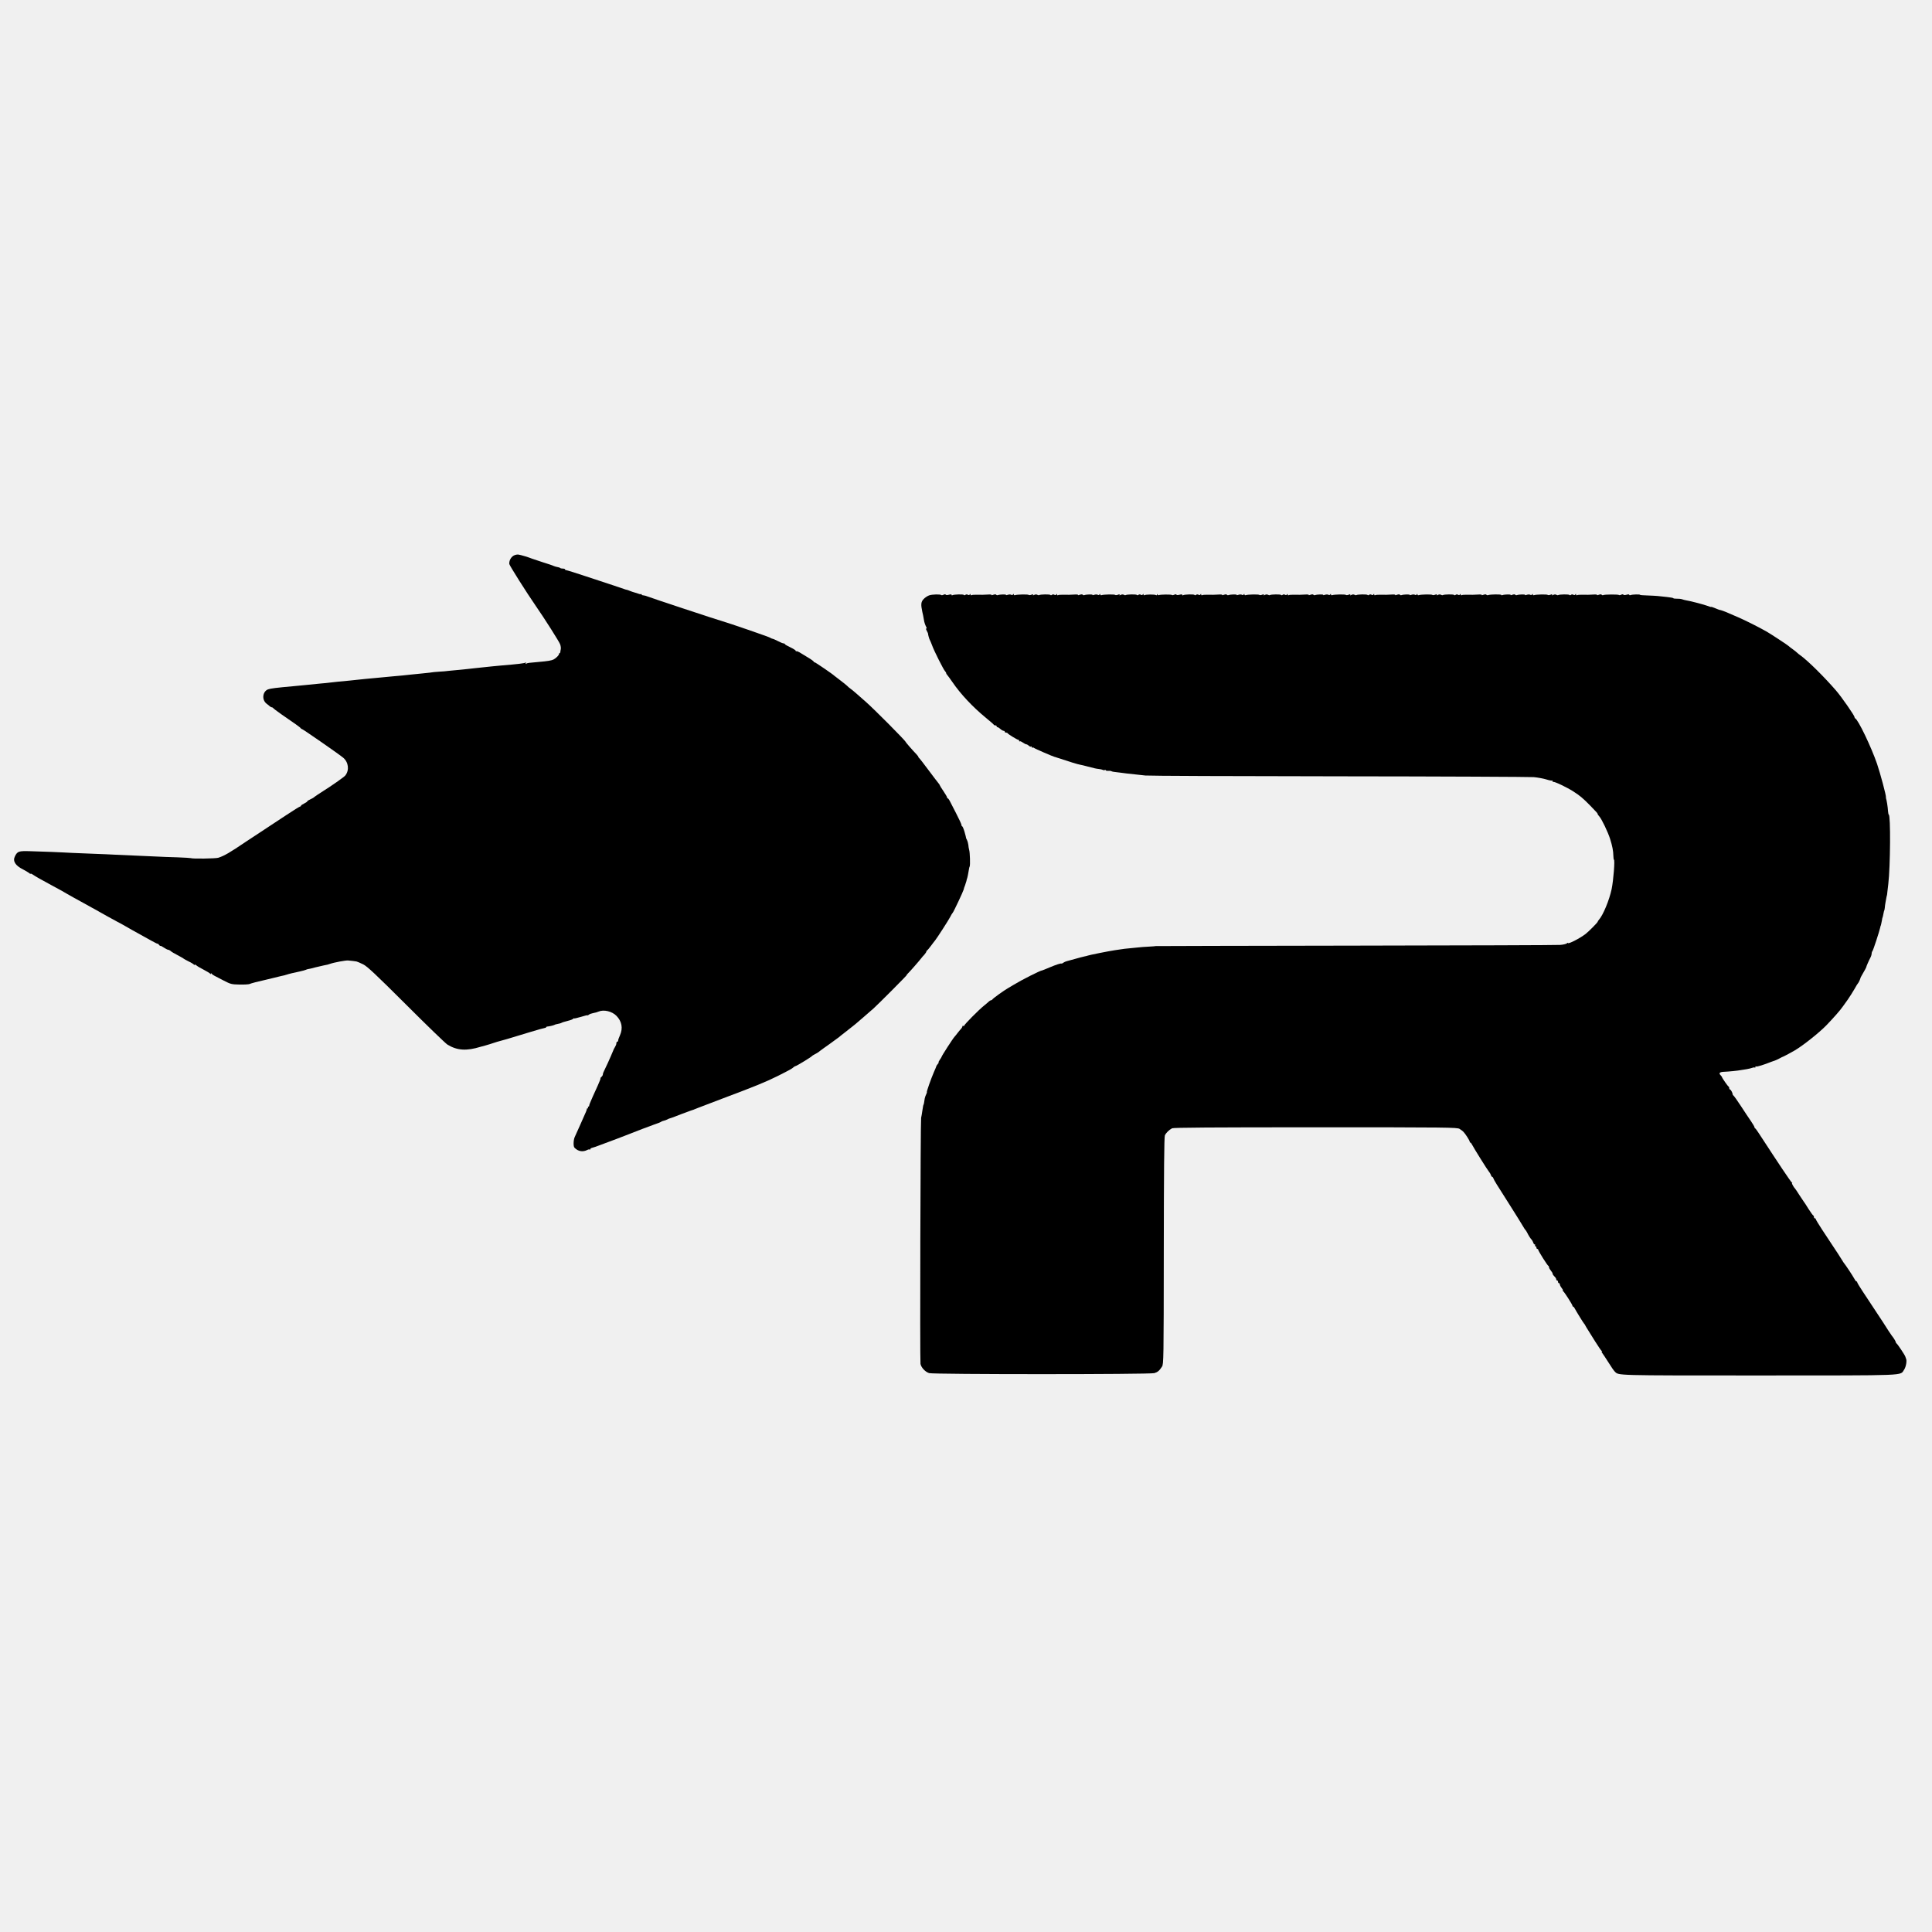
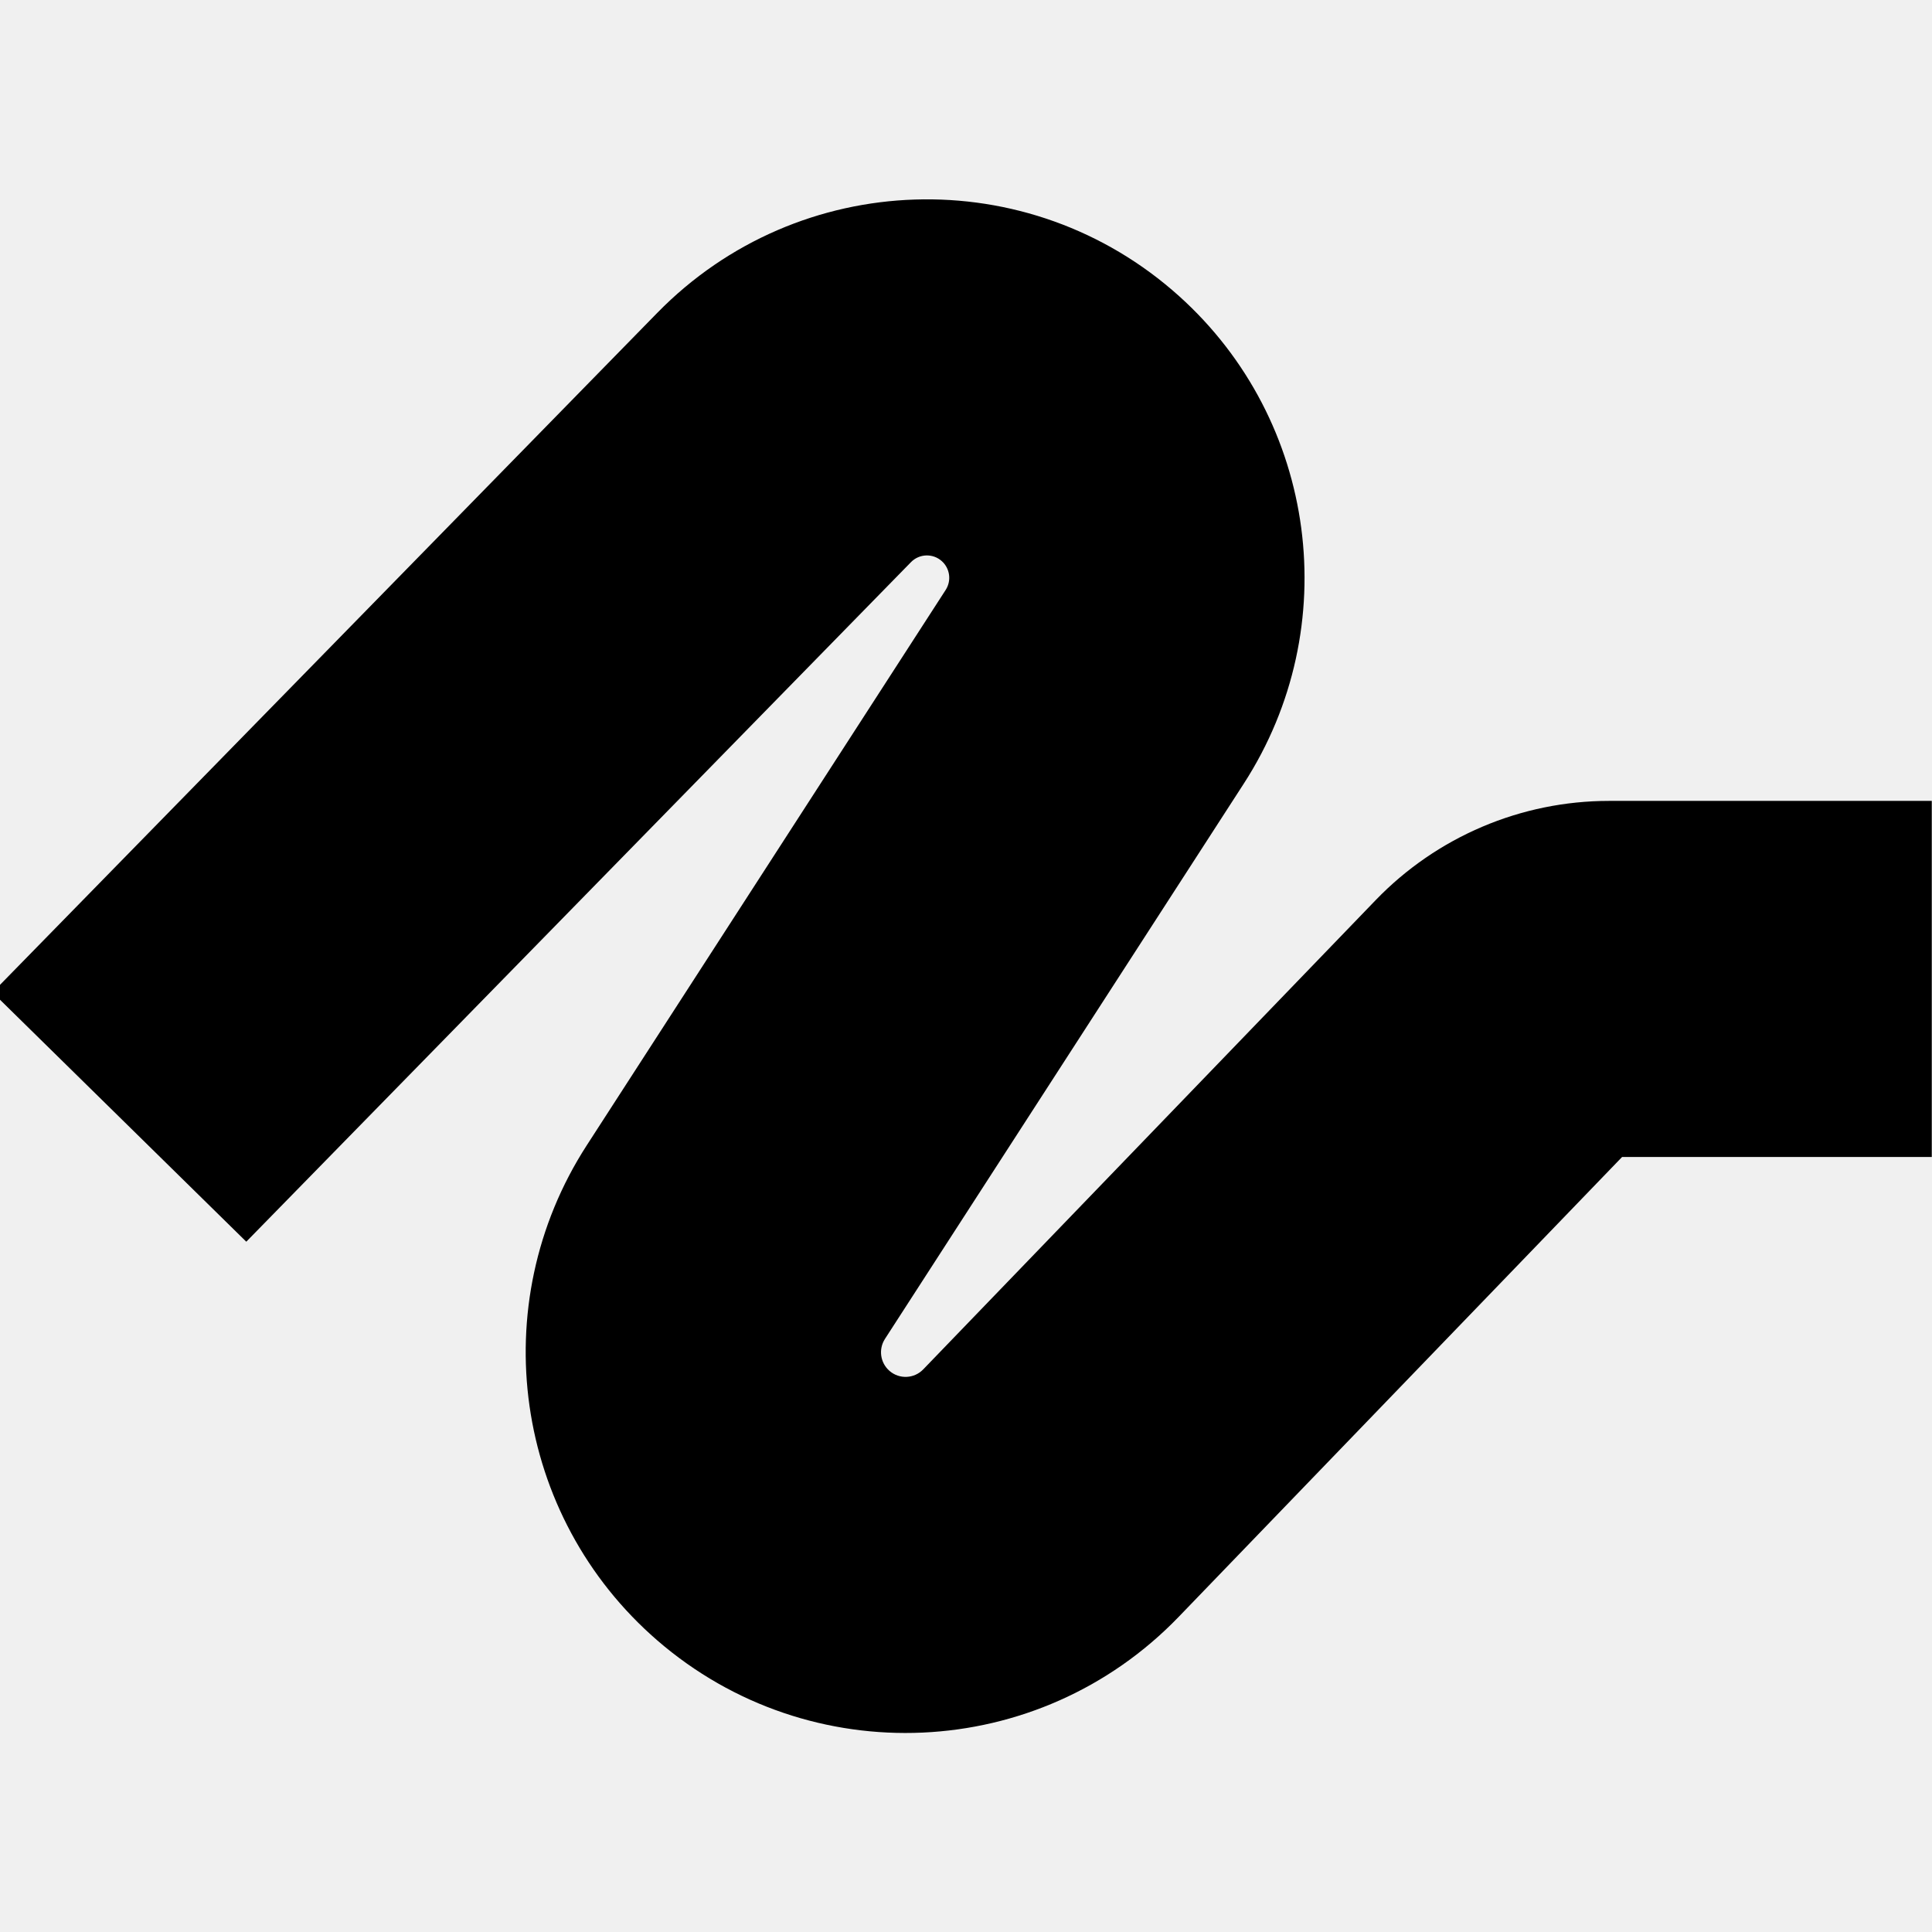
- <svg xmlns="http://www.w3.org/2000/svg" version="1.0" width="2144pt" height="2144pt" viewBox="0 0 2144 2144" preserveAspectRatio="xMidYMid meet">
-   <g transform="translate(0,2144) scale(0.1,-0.1)" fill="#000000" stroke="none">
-     <path d="M5698 15273 c-30 -19 -49 -56 -46 -92 2 -17 190 -315 297 -470 92 -132 258 -394 267 -421 7 -19 10 -44 7 -55 -2 -11 -5 -26 -5 -32 -1 -7 -5 -13 -10 -13 -4 0 -7 -3 -5 -8 3 -10 -33 -47 -59 -60 -22 -12 -65 -19 -169 -28 -108 -9 -122 -11 -135 -19 -9 -6 -11 -4 -5 5 5 8 4 11 -2 7 -13 -8 -84 -17 -268 -32 -38 -3 -86 -8 -105 -10 -19 -2 -62 -7 -95 -10 -33 -3 -76 -8 -95 -10 -46 -6 -120 -13 -200 -21 -36 -3 -78 -7 -95 -9 -16 -3 -64 -7 -105 -9 -41 -3 -75 -6 -75 -7 0 -1 -34 -5 -115 -13 -36 -3 -85 -8 -110 -11 -72 -8 -140 -15 -215 -21 -38 -3 -86 -8 -105 -10 -19 -2 -57 -6 -85 -8 -60 -5 -149 -14 -213 -21 -47 -5 -80 -9 -202 -20 -36 -4 -76 -8 -90 -10 -14 -2 -59 -7 -100 -10 -73 -7 -98 -9 -190 -19 -25 -2 -76 -7 -115 -11 -189 -17 -254 -25 -280 -35 -61 -23 -72 -114 -19 -157 16 -13 34 -28 41 -33 7 -6 16 -10 22 -10 5 0 11 -4 13 -8 2 -4 41 -34 88 -67 152 -104 215 -149 218 -157 2 -5 7 -8 12 -8 9 0 409 -277 458 -318 60 -50 71 -140 23 -199 -14 -17 -161 -120 -239 -168 -36 -22 -107 -70 -112 -76 -3 -3 -20 -12 -37 -20 -18 -8 -33 -17 -33 -22 0 -4 -16 -15 -35 -24 -19 -9 -35 -20 -35 -25 0 -4 -4 -8 -9 -8 -6 0 -77 -44 -158 -98 -81 -54 -211 -139 -288 -190 -77 -51 -147 -97 -155 -102 -180 -122 -240 -157 -308 -179 -30 -9 -287 -13 -304 -4 -4 2 -72 6 -150 9 -79 2 -186 6 -238 9 -171 7 -363 16 -450 20 -47 3 -150 7 -230 10 -207 8 -345 14 -345 15 0 1 -223 10 -369 14 -129 4 -142 -1 -170 -56 -27 -54 3 -103 91 -147 26 -14 56 -31 66 -39 9 -9 17 -12 17 -8 0 4 12 -1 28 -12 26 -18 87 -53 197 -112 83 -44 169 -92 180 -100 6 -4 41 -24 78 -44 37 -20 82 -45 100 -55 18 -10 59 -33 92 -51 33 -18 74 -40 90 -50 39 -23 113 -63 195 -108 36 -19 79 -42 95 -52 17 -10 51 -29 77 -44 68 -37 132 -73 211 -117 37 -21 67 -35 67 -32 0 4 7 -2 15 -13 8 -10 15 -15 15 -11 0 4 17 -4 37 -18 21 -14 43 -25 50 -25 6 0 18 -6 25 -12 11 -11 31 -23 123 -72 11 -6 22 -13 25 -16 3 -3 28 -16 55 -30 28 -13 53 -29 57 -35 4 -5 8 -6 8 -1 0 5 8 2 18 -6 9 -9 46 -31 82 -49 36 -19 68 -38 72 -44 5 -7 8 -7 8 0 0 7 3 7 8 0 8 -12 27 -22 135 -77 77 -40 87 -42 176 -44 52 -1 101 2 110 6 13 7 102 30 171 45 8 2 55 13 104 25 49 12 96 24 105 25 9 2 18 4 21 6 3 1 10 3 15 4 6 2 12 4 15 5 12 4 51 13 125 29 33 7 64 16 70 19 5 3 16 7 25 8 8 0 44 9 80 19 36 9 79 19 95 22 38 7 46 9 65 16 44 16 181 42 205 38 6 -1 28 -3 50 -5 22 -3 41 -5 43 -6 1 -2 5 -3 10 -4 4 -1 32 -13 63 -28 45 -23 133 -105 475 -446 230 -230 437 -430 459 -444 107 -66 212 -73 370 -24 6 1 30 8 55 15 25 7 65 19 90 28 25 8 53 17 63 19 36 9 89 24 337 100 85 26 161 47 168 47 6 0 12 3 12 7 0 4 6 7 13 8 20 1 70 13 79 18 7 5 17 7 63 17 6 2 15 5 20 8 6 4 35 12 65 20 30 7 58 18 62 24 4 5 8 7 8 4 0 -4 34 4 75 16 41 13 75 21 75 18 0 -3 6 0 14 6 8 7 27 14 43 17 38 8 45 10 65 18 58 25 148 4 198 -46 61 -62 75 -138 40 -217 -11 -24 -20 -49 -20 -57 0 -8 -4 -14 -10 -14 -5 0 -10 -8 -10 -18 0 -10 -6 -26 -13 -37 -8 -11 -21 -38 -29 -60 -19 -48 -85 -193 -98 -217 -6 -10 -10 -24 -10 -32 0 -7 -7 -19 -15 -26 -9 -7 -14 -15 -11 -17 2 -3 -12 -39 -31 -81 -19 -42 -43 -96 -54 -119 -31 -69 -42 -98 -41 -105 1 -5 -3 -8 -9 -8 -5 0 -7 -4 -4 -10 3 -5 1 -10 -4 -10 -6 0 -10 -3 -9 -7 1 -9 -3 -19 -72 -173 -29 -63 -57 -126 -63 -140 -14 -33 -16 -102 -2 -116 41 -43 94 -51 145 -24 10 5 20 6 24 3 3 -3 6 -2 6 4 0 6 10 13 23 16 12 2 51 16 87 30 36 13 121 46 190 71 69 26 134 51 145 56 48 20 212 82 268 102 34 11 67 24 73 29 6 5 19 10 30 12 10 2 28 8 39 14 11 6 22 11 25 11 7 1 33 10 135 50 50 19 95 35 100 37 13 3 42 14 80 30 17 7 140 54 275 105 360 135 482 185 610 249 131 66 159 81 178 99 7 6 17 12 22 12 9 0 172 99 180 110 3 3 12 10 20 14 25 12 55 30 70 44 8 7 58 42 110 79 52 37 97 70 100 73 3 3 32 27 65 52 33 25 71 55 85 67 14 11 30 24 35 28 13 10 152 131 201 174 56 51 373 369 367 369 -4 0 3 8 13 18 18 16 128 142 149 170 6 8 20 25 33 38 12 14 22 29 22 34 0 4 3 10 8 12 4 2 24 26 44 53 21 28 41 55 46 60 23 29 150 226 167 260 11 22 23 42 27 45 9 7 117 237 122 258 1 9 8 30 15 46 6 16 13 38 16 50 2 11 4 22 6 24 3 4 17 70 22 107 1 11 5 25 8 30 7 15 3 157 -6 184 -4 13 -8 38 -9 55 -2 17 -9 42 -16 56 -7 14 -12 25 -10 25 1 0 -6 28 -16 63 -10 34 -22 62 -26 62 -4 0 -8 7 -8 15 0 8 -27 67 -61 132 -34 65 -66 128 -72 140 -7 13 -15 23 -19 23 -5 0 -8 5 -8 11 0 5 -18 37 -40 69 -22 32 -40 61 -40 64 0 4 -7 14 -15 24 -8 9 -59 76 -112 147 -53 72 -101 133 -107 137 -6 4 -8 8 -4 8 3 0 -8 15 -25 33 -43 44 -117 130 -117 134 0 12 -348 362 -440 443 -34 30 -83 73 -108 95 -25 22 -54 46 -66 54 -12 8 -28 22 -36 31 -8 8 -42 35 -75 60 -33 25 -62 47 -65 50 -16 17 -211 150 -219 150 -6 0 -11 4 -11 8 0 4 -30 26 -66 47 -36 22 -78 47 -92 56 -15 9 -30 14 -34 12 -5 -2 -8 0 -8 6 0 5 -27 22 -60 38 -33 15 -60 31 -60 35 0 5 -7 8 -14 8 -8 0 -36 11 -62 25 -25 13 -54 26 -63 27 -9 2 -18 6 -22 10 -4 7 -482 171 -529 183 -34 8 -817 267 -835 276 -11 5 -30 11 -43 12 -12 0 -22 5 -22 10 0 4 -3 6 -7 4 -5 -3 -19 0 -33 6 -14 5 -32 11 -41 13 -9 2 -29 9 -45 15 -16 7 -33 13 -39 14 -5 0 -17 4 -25 7 -18 7 -144 49 -430 143 -113 38 -211 68 -217 68 -7 0 -13 4 -13 9 0 4 -10 8 -23 8 -13 0 -27 3 -31 7 -3 4 -17 8 -29 10 -12 2 -31 7 -42 12 -11 6 -65 24 -120 41 -55 18 -109 36 -120 40 -36 15 -125 42 -153 46 -15 2 -39 -4 -54 -13z" />
-     <path d="M10311 14833 c-20 -7 -48 -26 -63 -43 -28 -30 -30 -59 -13 -139 3 -12 7 -29 9 -40 2 -10 7 -35 10 -55 3 -21 13 -51 22 -68 9 -17 11 -27 4 -23 -7 4 -5 -6 4 -24 9 -17 16 -32 15 -33 -2 -6 14 -64 21 -73 3 -5 15 -32 25 -60 22 -61 125 -265 142 -283 7 -7 13 -17 13 -22 0 -5 6 -15 13 -22 6 -7 32 -42 56 -77 92 -135 227 -278 371 -396 47 -39 87 -73 88 -77 2 -5 10 -8 18 -8 8 0 14 -4 14 -10 0 -5 5 -10 10 -10 6 0 20 -9 32 -20 12 -11 28 -20 35 -20 7 0 13 -4 13 -10 0 -5 6 -10 14 -10 8 0 16 -3 18 -7 4 -10 107 -73 119 -73 5 0 9 -5 9 -12 0 -6 3 -8 6 -5 4 4 19 -2 34 -13 16 -11 33 -20 40 -20 6 0 18 -7 27 -15 8 -8 19 -13 24 -10 5 4 9 1 9 -6 0 -7 3 -9 7 -6 3 4 12 2 18 -3 10 -9 207 -94 227 -99 4 -1 13 -3 20 -6 161 -53 234 -76 268 -82 8 -1 42 -9 75 -18 91 -24 98 -25 131 -29 17 -2 36 -6 43 -10 6 -4 16 -4 21 -1 6 3 10 2 10 -2 0 -5 12 -8 28 -7 15 1 32 -1 37 -5 6 -3 19 -6 30 -7 11 -1 40 -5 65 -8 51 -7 90 -12 170 -20 30 -4 80 -9 110 -12 30 -4 996 -8 2145 -9 1150 -1 2124 -6 2166 -9 42 -4 104 -15 137 -25 34 -11 63 -16 66 -13 3 3 6 -1 6 -8 0 -7 3 -11 6 -7 9 8 149 -58 224 -106 72 -46 108 -76 187 -157 74 -76 83 -86 83 -94 0 -4 8 -16 18 -26 26 -28 96 -174 120 -250 25 -80 35 -132 36 -187 1 -24 3 -43 6 -43 13 0 -5 -227 -25 -326 -26 -123 -95 -290 -142 -342 -7 -7 -13 -17 -13 -21 0 -8 -103 -112 -135 -136 -69 -52 -195 -116 -195 -99 0 4 -7 1 -14 -6 -8 -6 -41 -14 -73 -16 -32 -3 -1055 -6 -2273 -8 -1218 -2 -2215 -4 -2215 -5 0 -1 -34 -4 -75 -6 -41 -2 -100 -6 -130 -10 -30 -3 -75 -8 -100 -10 -25 -2 -58 -6 -75 -9 -16 -2 -50 -7 -75 -11 -62 -9 -292 -55 -300 -60 -4 -2 -20 -6 -36 -9 -16 -3 -60 -15 -99 -26 -38 -11 -81 -23 -95 -26 -13 -3 -31 -11 -39 -17 -8 -7 -17 -11 -20 -10 -12 4 -57 -11 -134 -43 -42 -18 -80 -33 -82 -33 -17 1 -225 -104 -315 -159 -19 -12 -48 -29 -64 -38 -43 -24 -171 -116 -174 -126 -2 -4 -8 -8 -14 -8 -5 0 -15 -6 -22 -12 -7 -7 -32 -29 -56 -48 -58 -46 -220 -210 -220 -222 0 -5 -4 -6 -10 -3 -5 3 -10 1 -10 -5 0 -6 -6 -17 -12 -24 -7 -7 -24 -27 -38 -45 -14 -18 -30 -39 -37 -46 -17 -17 -143 -213 -143 -221 0 -3 -9 -19 -21 -35 -11 -16 -17 -29 -13 -29 4 0 0 -8 -9 -17 -8 -10 -16 -21 -16 -25 -1 -5 -13 -34 -27 -65 -32 -74 -85 -223 -78 -223 2 0 -1 -10 -7 -22 -7 -13 -14 -34 -17 -48 -7 -47 -10 -65 -12 -67 -4 -4 -6 -14 -15 -73 -4 -30 -10 -64 -13 -75 -7 -29 -14 -2694 -7 -2730 7 -40 53 -90 96 -103 48 -15 2449 -15 2499 0 37 11 56 27 85 72 18 27 19 79 20 1285 1 882 4 1263 12 1281 12 28 46 61 80 79 16 8 444 11 1593 11 1472 0 1573 -1 1598 -18 15 -9 34 -24 42 -32 21 -21 70 -97 70 -110 0 -5 3 -10 8 -10 4 0 12 -10 18 -23 18 -36 171 -281 187 -299 8 -9 18 -25 22 -37 3 -12 10 -21 15 -21 4 0 10 -8 13 -17 7 -21 27 -53 202 -328 48 -76 108 -172 129 -208 10 -18 21 -34 25 -37 3 -3 12 -16 19 -30 15 -31 33 -60 49 -77 6 -7 15 -22 18 -33 3 -11 11 -20 16 -20 6 0 7 -4 4 -10 -3 -5 -1 -10 4 -10 6 0 11 -7 11 -15 0 -8 5 -15 10 -15 6 0 10 -4 10 -9 0 -12 102 -175 113 -179 4 -2 7 -9 7 -16 0 -7 9 -23 20 -36 11 -13 20 -28 20 -35 0 -7 9 -20 20 -30 11 -10 20 -24 20 -32 0 -7 5 -13 10 -13 6 0 10 -7 10 -15 0 -8 5 -15 10 -15 6 0 10 -6 10 -14 0 -7 9 -25 21 -40 11 -14 17 -26 12 -26 -4 0 -3 -4 3 -8 14 -9 104 -150 104 -162 0 -6 3 -10 8 -10 4 0 12 -9 17 -20 15 -29 98 -164 105 -170 4 -3 10 -12 13 -20 4 -8 15 -27 25 -42 9 -15 46 -74 81 -130 36 -57 69 -106 75 -110 6 -4 7 -8 2 -8 -5 0 -2 -8 6 -17 8 -10 38 -56 68 -103 29 -47 60 -92 70 -101 45 -44 -16 -43 1595 -43 1697 1 1566 -5 1616 65 21 31 33 102 20 124 -3 6 -6 15 -7 20 -2 13 -85 138 -97 146 -5 3 -9 10 -9 15 -1 10 -27 52 -43 70 -8 10 -61 90 -100 153 -9 15 -98 149 -227 344 -32 48 -58 92 -58 97 0 6 -4 10 -9 10 -5 0 -16 15 -25 33 -16 30 -94 148 -114 172 -5 6 -11 15 -13 20 -4 9 -62 98 -231 353 -37 57 -68 108 -68 113 0 5 -4 9 -10 9 -5 0 -10 6 -10 14 0 8 -4 16 -8 18 -5 2 -29 35 -53 73 -24 39 -47 75 -52 80 -4 6 -27 39 -50 75 -22 36 -44 67 -47 70 -13 12 -40 60 -33 60 5 0 3 4 -3 8 -12 8 -148 211 -360 537 -21 33 -42 62 -46 63 -5 2 -8 8 -8 13 0 6 -18 36 -39 67 -22 31 -72 107 -111 167 -40 61 -77 113 -82 116 -5 3 -10 10 -10 15 -1 17 -21 54 -30 54 -4 0 -8 6 -8 14 0 8 -3 16 -7 18 -9 3 -73 96 -73 104 0 3 -7 12 -15 21 -25 24 -12 37 36 39 52 2 154 12 189 19 13 2 42 7 63 10 22 4 49 10 62 15 13 5 26 6 29 3 3 -4 6 -1 6 6 0 7 4 10 9 6 9 -5 86 19 171 53 14 5 30 11 35 12 6 1 28 12 50 23 22 12 42 22 45 22 5 1 97 50 130 70 92 55 266 193 347 276 79 82 156 169 183 209 8 12 33 47 56 78 22 32 55 84 74 117 18 33 36 62 40 65 6 5 27 51 27 60 1 3 15 29 32 58 17 29 31 55 31 58 0 8 28 72 46 106 8 14 14 35 14 45 0 10 4 23 9 28 9 10 78 222 86 261 2 11 4 19 5 19 2 0 9 33 15 65 2 14 4 25 5 25 1 0 4 11 7 25 8 40 11 55 13 55 1 0 4 14 6 30 1 17 5 44 8 60 3 17 8 41 10 55 3 14 5 25 6 25 1 0 3 18 5 40 2 22 7 60 10 85 23 191 27 770 5 770 -3 0 -6 17 -8 37 -3 52 -15 123 -22 143 -1 3 -2 9 -1 13 3 19 -63 265 -99 371 -66 191 -210 490 -242 504 -5 2 -8 9 -8 15 0 16 -145 225 -205 294 -137 158 -318 336 -399 393 -12 8 -25 19 -31 25 -5 6 -28 24 -50 40 -22 16 -42 31 -45 35 -8 9 -201 136 -245 161 -95 54 -230 121 -316 159 -52 22 -103 45 -114 49 -35 16 -84 33 -89 32 -3 0 -26 8 -51 19 -25 11 -45 17 -45 15 0 -3 -17 2 -37 10 -40 15 -187 54 -237 62 -16 3 -39 8 -50 13 -12 4 -38 7 -59 6 -20 0 -37 2 -37 5 0 4 -33 10 -72 14 -40 4 -86 9 -103 11 -16 2 -67 4 -112 6 -46 1 -83 4 -83 7 0 7 -85 5 -105 -3 -8 -3 -15 -1 -15 4 0 5 -13 5 -30 0 -18 -5 -32 -5 -35 1 -4 5 -13 5 -24 -1 -10 -5 -21 -7 -24 -3 -9 8 -162 7 -175 -1 -6 -3 -13 -2 -17 3 -4 7 -15 7 -31 1 -14 -6 -23 -7 -21 -2 3 4 -16 6 -41 4 -59 -3 -56 -3 -119 -2 -28 1 -57 -1 -62 -5 -6 -3 -11 0 -11 7 0 10 -2 10 -8 1 -5 -8 -13 -9 -22 -3 -9 5 -19 5 -26 -1 -7 -6 -15 -6 -18 -1 -5 8 -110 7 -124 -2 -5 -3 -14 -1 -22 4 -8 5 -22 4 -33 -2 -14 -7 -17 -7 -13 1 5 8 0 8 -18 1 -14 -5 -27 -6 -30 -2 -5 8 -132 6 -153 -3 -7 -2 -13 1 -13 8 0 9 -2 9 -8 0 -5 -7 -13 -9 -21 -3 -8 4 -25 4 -38 -1 -13 -5 -22 -5 -19 -1 5 8 -68 6 -90 -2 -7 -3 -16 -1 -19 4 -3 6 -16 5 -31 0 -14 -6 -23 -6 -20 -2 5 8 -68 6 -91 -2 -7 -3 -13 -2 -13 2 0 8 -123 7 -145 -2 -8 -3 -17 -1 -20 4 -3 6 -16 5 -31 0 -14 -6 -23 -7 -21 -2 3 4 -16 6 -41 4 -59 -3 -56 -3 -119 -2 -28 1 -57 -1 -62 -5 -6 -3 -11 0 -11 7 0 10 -2 10 -8 1 -5 -8 -13 -9 -22 -3 -9 5 -19 5 -26 -1 -7 -6 -15 -6 -18 -1 -5 8 -110 7 -124 -2 -5 -3 -14 -1 -22 4 -8 5 -22 4 -33 -2 -14 -7 -17 -7 -13 1 5 8 0 8 -18 1 -14 -5 -27 -6 -30 -2 -5 8 -132 6 -153 -3 -7 -2 -13 1 -13 8 0 9 -2 9 -8 0 -5 -7 -13 -9 -21 -3 -8 4 -25 4 -38 -1 -13 -5 -22 -5 -19 -1 5 8 -68 6 -90 -2 -7 -3 -16 -1 -19 4 -3 6 -16 5 -31 0 -14 -6 -23 -7 -21 -2 3 4 -16 6 -41 4 -59 -3 -56 -3 -119 -2 -28 1 -57 -1 -62 -5 -6 -3 -11 0 -11 7 0 10 -2 10 -8 1 -5 -8 -13 -9 -22 -3 -9 5 -19 5 -26 -1 -7 -6 -15 -6 -18 -1 -5 8 -110 7 -124 -2 -5 -3 -14 -1 -22 4 -8 5 -22 4 -33 -2 -14 -7 -17 -7 -13 1 5 8 0 8 -18 1 -14 -5 -27 -6 -30 -2 -5 8 -132 6 -153 -3 -7 -2 -13 1 -13 8 0 9 -2 9 -8 0 -5 -7 -13 -9 -21 -3 -8 4 -25 4 -38 -1 -13 -5 -22 -5 -19 -1 5 8 -68 6 -90 -2 -7 -3 -16 -1 -19 4 -3 6 -16 5 -31 0 -14 -6 -23 -7 -21 -2 3 4 -16 6 -41 4 -59 -3 -56 -3 -119 -2 -28 1 -57 -1 -62 -5 -6 -3 -11 0 -11 7 0 10 -2 10 -8 1 -5 -8 -13 -9 -22 -3 -9 5 -19 5 -26 -1 -7 -6 -15 -6 -18 -1 -5 8 -110 7 -124 -2 -5 -3 -14 -1 -22 4 -8 5 -22 4 -33 -2 -14 -7 -17 -7 -13 1 5 8 0 8 -18 1 -14 -5 -27 -6 -30 -2 -5 8 -132 6 -153 -3 -7 -2 -13 1 -13 8 0 9 -2 9 -8 0 -5 -7 -13 -9 -21 -3 -8 4 -25 4 -38 -1 -13 -5 -22 -5 -19 -1 5 8 -68 6 -90 -2 -7 -3 -16 -1 -19 4 -3 6 -16 5 -31 0 -14 -6 -23 -7 -21 -2 3 4 -16 6 -41 4 -59 -3 -56 -3 -119 -2 -28 1 -57 -1 -62 -5 -6 -3 -11 0 -11 7 0 10 -2 10 -8 1 -5 -8 -13 -9 -22 -3 -9 5 -19 5 -26 -1 -7 -6 -15 -6 -18 -1 -5 9 -111 6 -126 -3 -6 -4 -10 -2 -10 4 0 6 -11 6 -30 1 -18 -5 -32 -5 -35 1 -4 5 -13 5 -24 -1 -10 -5 -21 -7 -25 -3 -7 8 -132 6 -145 -1 -5 -4 -12 0 -14 6 -4 10 -6 10 -6 0 -1 -8 -6 -10 -13 -6 -14 9 -114 8 -128 -1 -6 -3 -10 0 -10 7 0 10 -2 10 -8 1 -5 -8 -13 -9 -22 -3 -9 5 -19 5 -26 -1 -7 -6 -15 -6 -18 -1 -5 8 -110 7 -124 -2 -5 -3 -14 -1 -22 4 -8 5 -22 4 -33 -2 -14 -7 -17 -7 -13 1 5 8 0 8 -18 1 -14 -5 -27 -6 -30 -2 -5 8 -132 6 -153 -3 -7 -2 -13 1 -13 8 0 9 -2 9 -8 0 -5 -7 -13 -9 -21 -3 -8 4 -25 4 -38 -1 -13 -5 -22 -5 -19 -1 5 8 -68 6 -90 -2 -7 -3 -16 -1 -19 4 -3 6 -16 5 -31 0 -14 -6 -23 -7 -21 -2 3 4 -16 6 -41 4 -59 -3 -56 -3 -119 -2 -28 1 -57 -1 -62 -5 -6 -3 -11 0 -11 7 0 10 -2 10 -8 1 -5 -8 -13 -9 -22 -3 -9 5 -19 5 -26 -1 -7 -6 -15 -6 -18 -1 -5 8 -110 7 -124 -2 -5 -3 -14 -1 -22 4 -8 5 -22 4 -33 -2 -14 -7 -17 -7 -13 1 5 8 0 8 -18 1 -14 -5 -27 -6 -30 -2 -5 8 -132 6 -153 -3 -7 -2 -13 1 -13 8 0 9 -2 9 -8 0 -5 -7 -13 -9 -21 -3 -8 4 -25 4 -38 -1 -13 -5 -22 -5 -19 -1 5 8 -68 6 -90 -2 -7 -3 -16 -1 -19 4 -3 6 -16 5 -31 0 -14 -6 -23 -7 -21 -2 3 4 -16 6 -41 4 -59 -3 -56 -3 -119 -2 -28 1 -57 -1 -62 -5 -6 -3 -11 0 -11 7 0 10 -2 10 -8 1 -5 -8 -13 -9 -22 -3 -9 5 -19 5 -26 -1 -7 -6 -15 -6 -18 -1 -5 9 -111 6 -126 -3 -6 -4 -10 -2 -10 4 0 6 -11 6 -30 1 -18 -5 -32 -5 -35 1 -4 5 -13 5 -24 -1 -10 -5 -21 -7 -24 -4 -10 11 -102 9 -136 -3z" />
+ <svg xmlns="http://www.w3.org/2000/svg" width="2859" height="2859" viewBox="0 0 2859 2859" fill="none">
+   <g clip-path="url(#clip0_1_47)">
+     <path fill-rule="evenodd" clip-rule="evenodd" d="M1393.73 830.406C1380.58 818.57 1360.46 819.213 1348.08 831.865L364.449 1837.49L-11 1468.62L972.633 462.99C1182 248.943 1522.41 238.058 1744.96 438.296C1949.54 622.361 1990.13 928.22 1840.68 1159.48L1309.57 1981.34C1299.71 1996.6 1302.59 2016.81 1316.32 2028.69C1330.91 2041.32 1352.8 2040.33 1366.19 2026.44L2035.67 1332.09C2126.2 1238.2 2250.88 1185.18 2381.16 1185.18L2869 1185.18V1712.11L2400.39 1712.11L1744.27 2392.6C1537.03 2607.55 1198.35 2622.85 972.643 2427.47C760.268 2243.62 715.726 1930.95 868.28 1694.89L1399.39 873.035C1408.23 859.365 1405.83 841.286 1393.73 830.406Z" fill="black" />
  </g>
+   <defs>
+     <clipPath id="clip0_1_47">
+       <rect width="2858.67" height="2858.67" fill="white" />
+     </clipPath>
+   </defs>
</svg>
